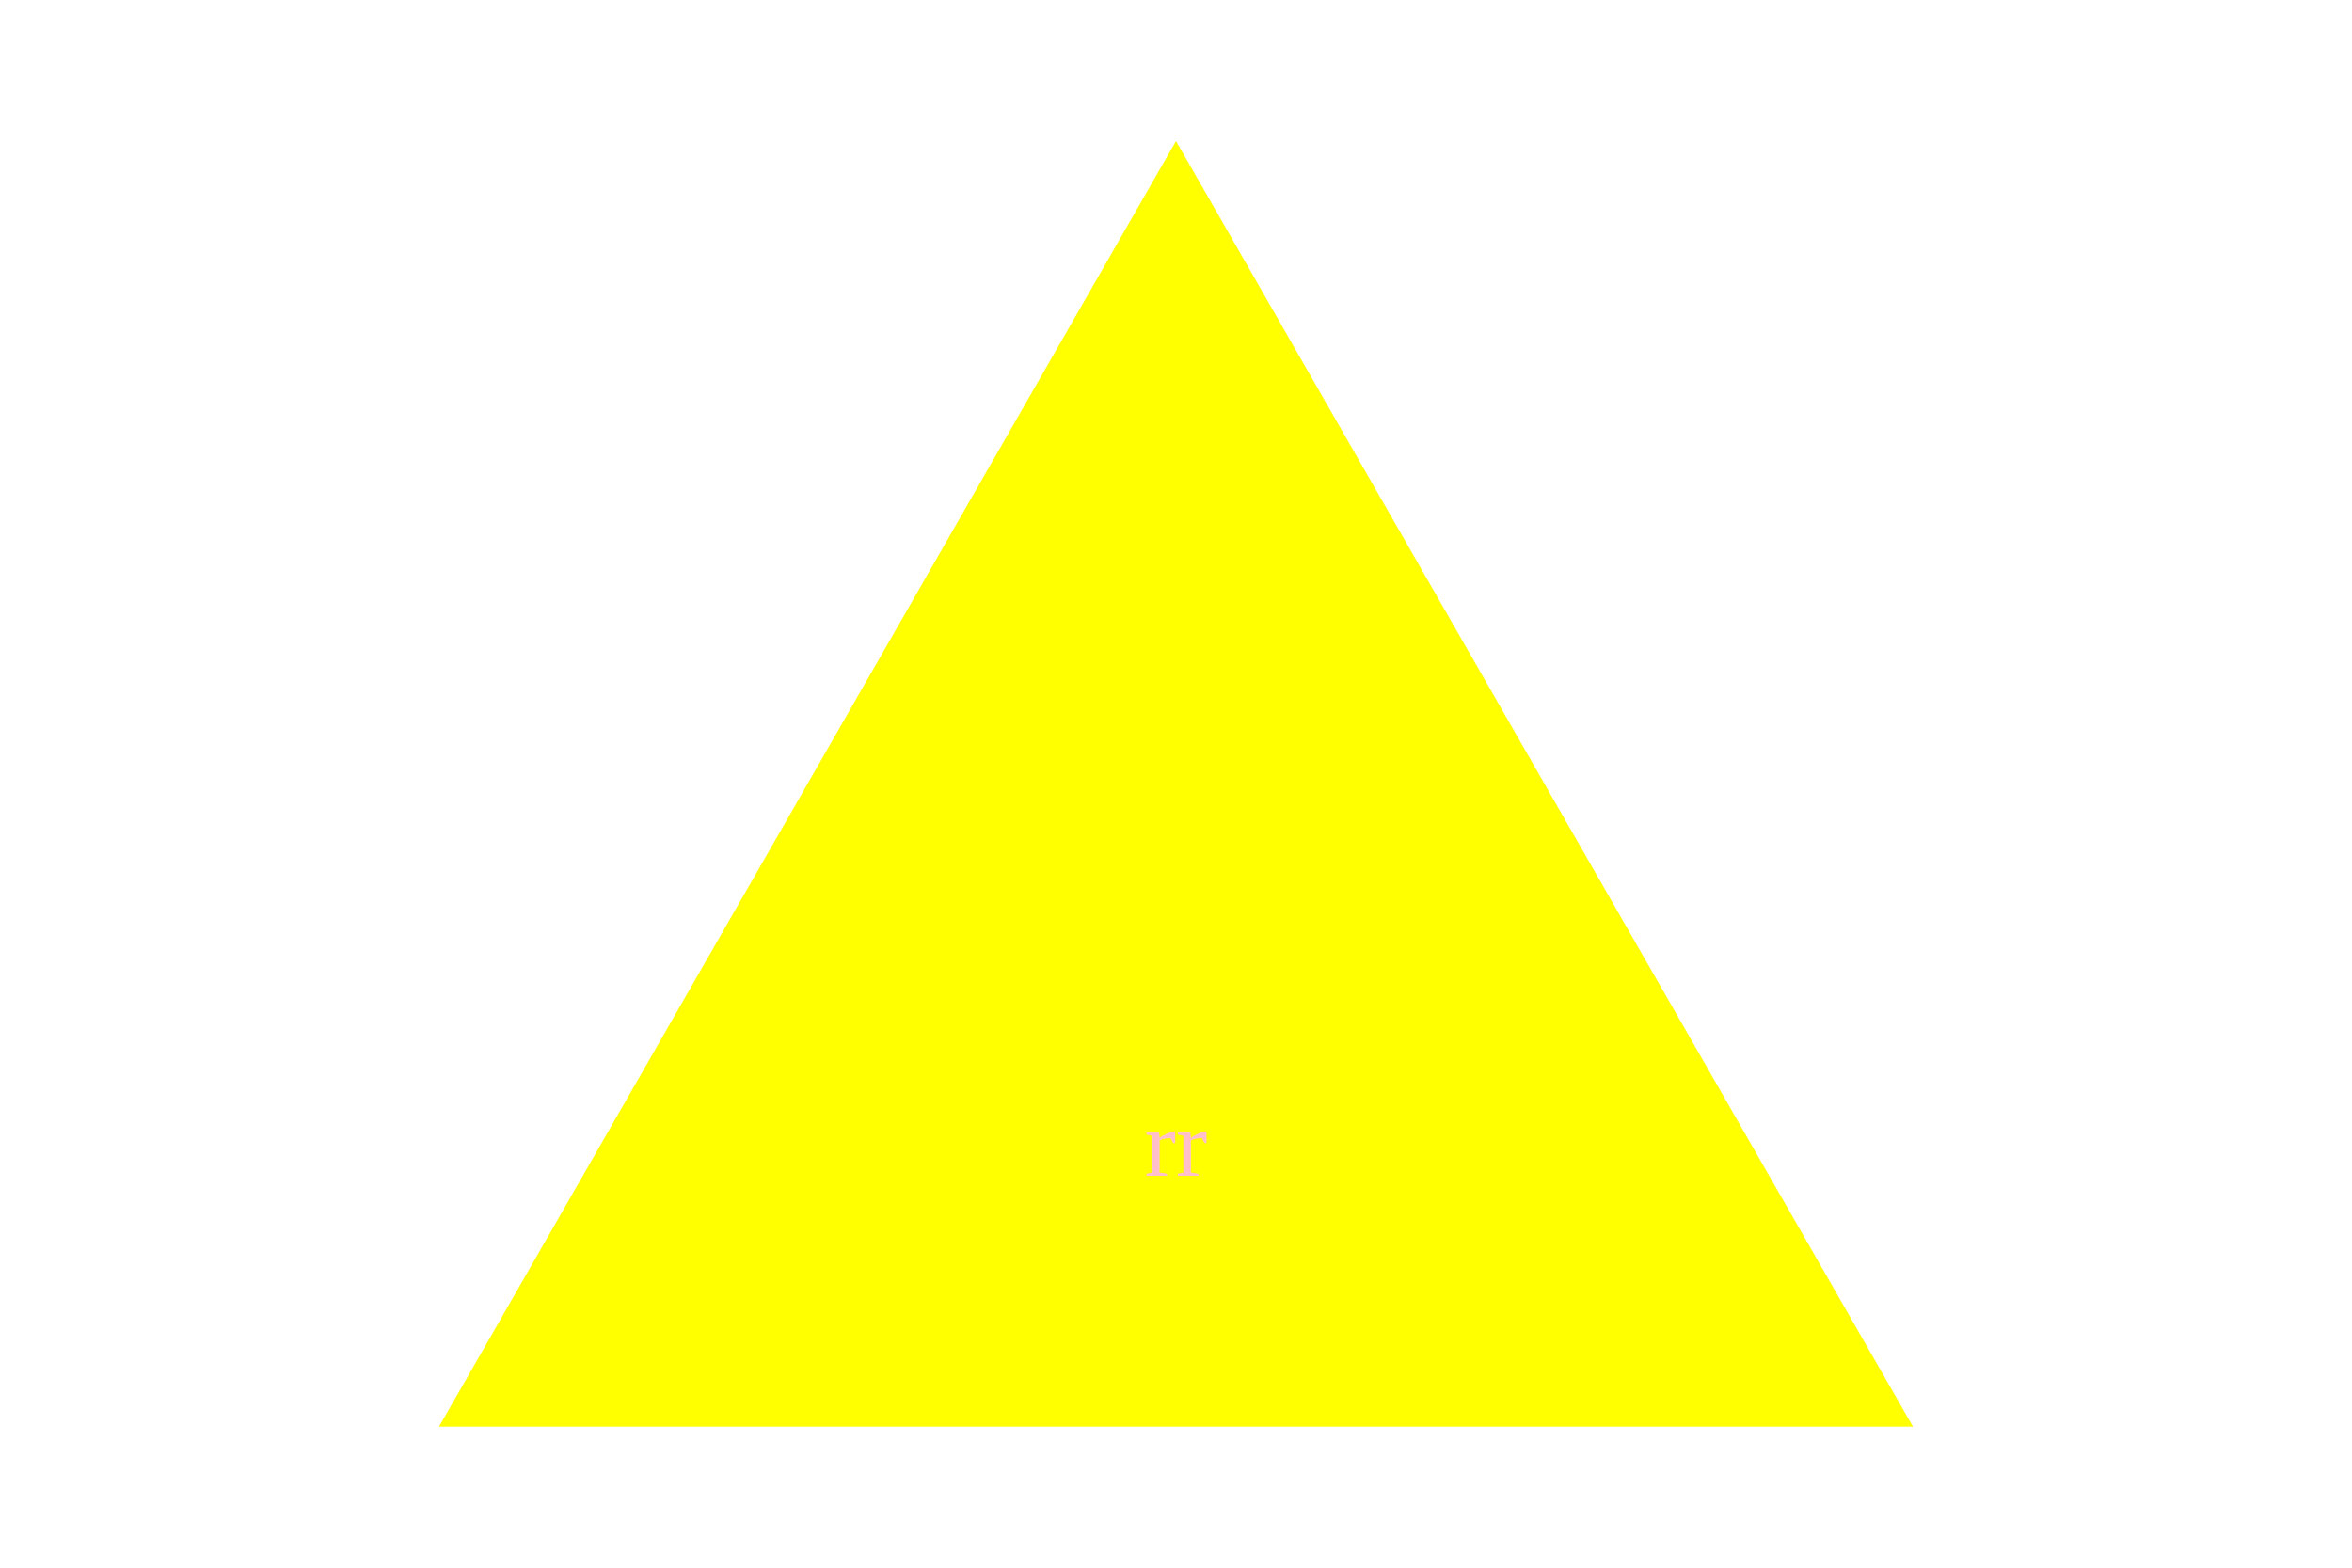
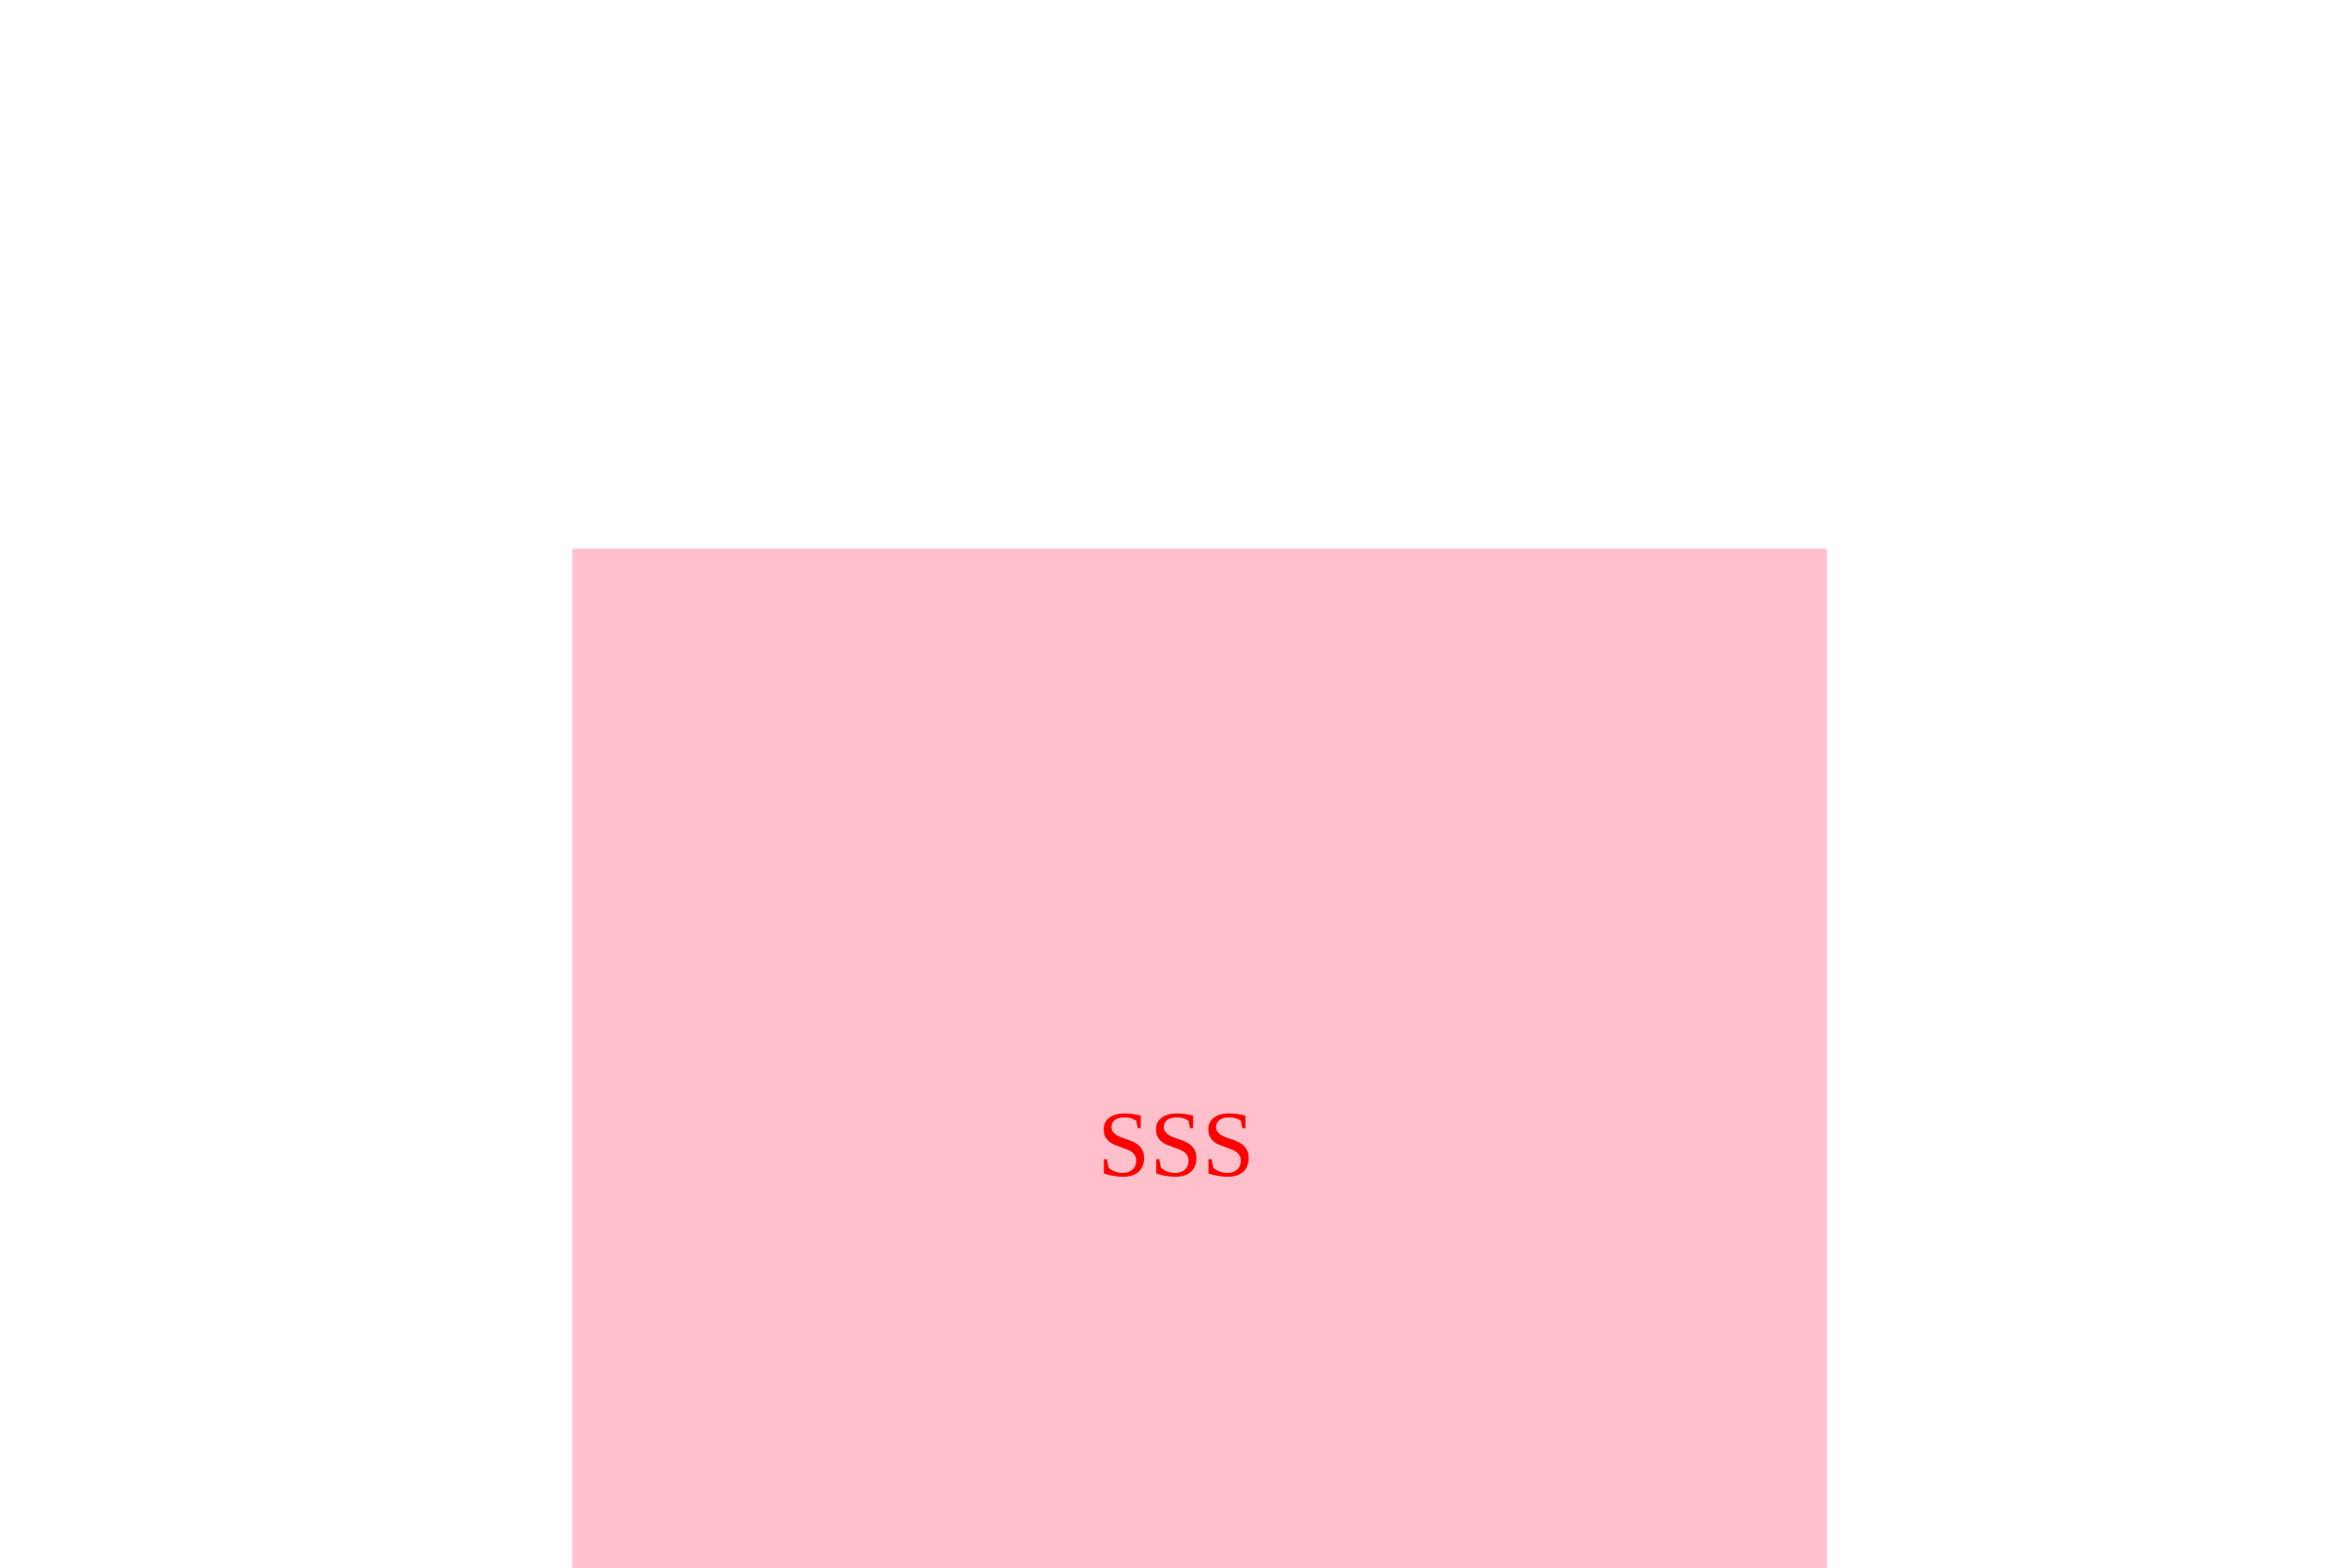
<svg xmlns="http://www.w3.org/2000/svg" width="300" height="200">
  <g>
-     <polygon points="150, 18 244, 182 56, 182" fill="yellow" />
-     <text x="150" y="150" text-anchor="middle" fill="pink"> rr</text>
+     <rect x="73" y="70" width="160" height="160" fill="PINK" />
+     <text x="150" y="150" text-anchor="middle" fill="RED"> SSS</text>
  </g>
</svg>
